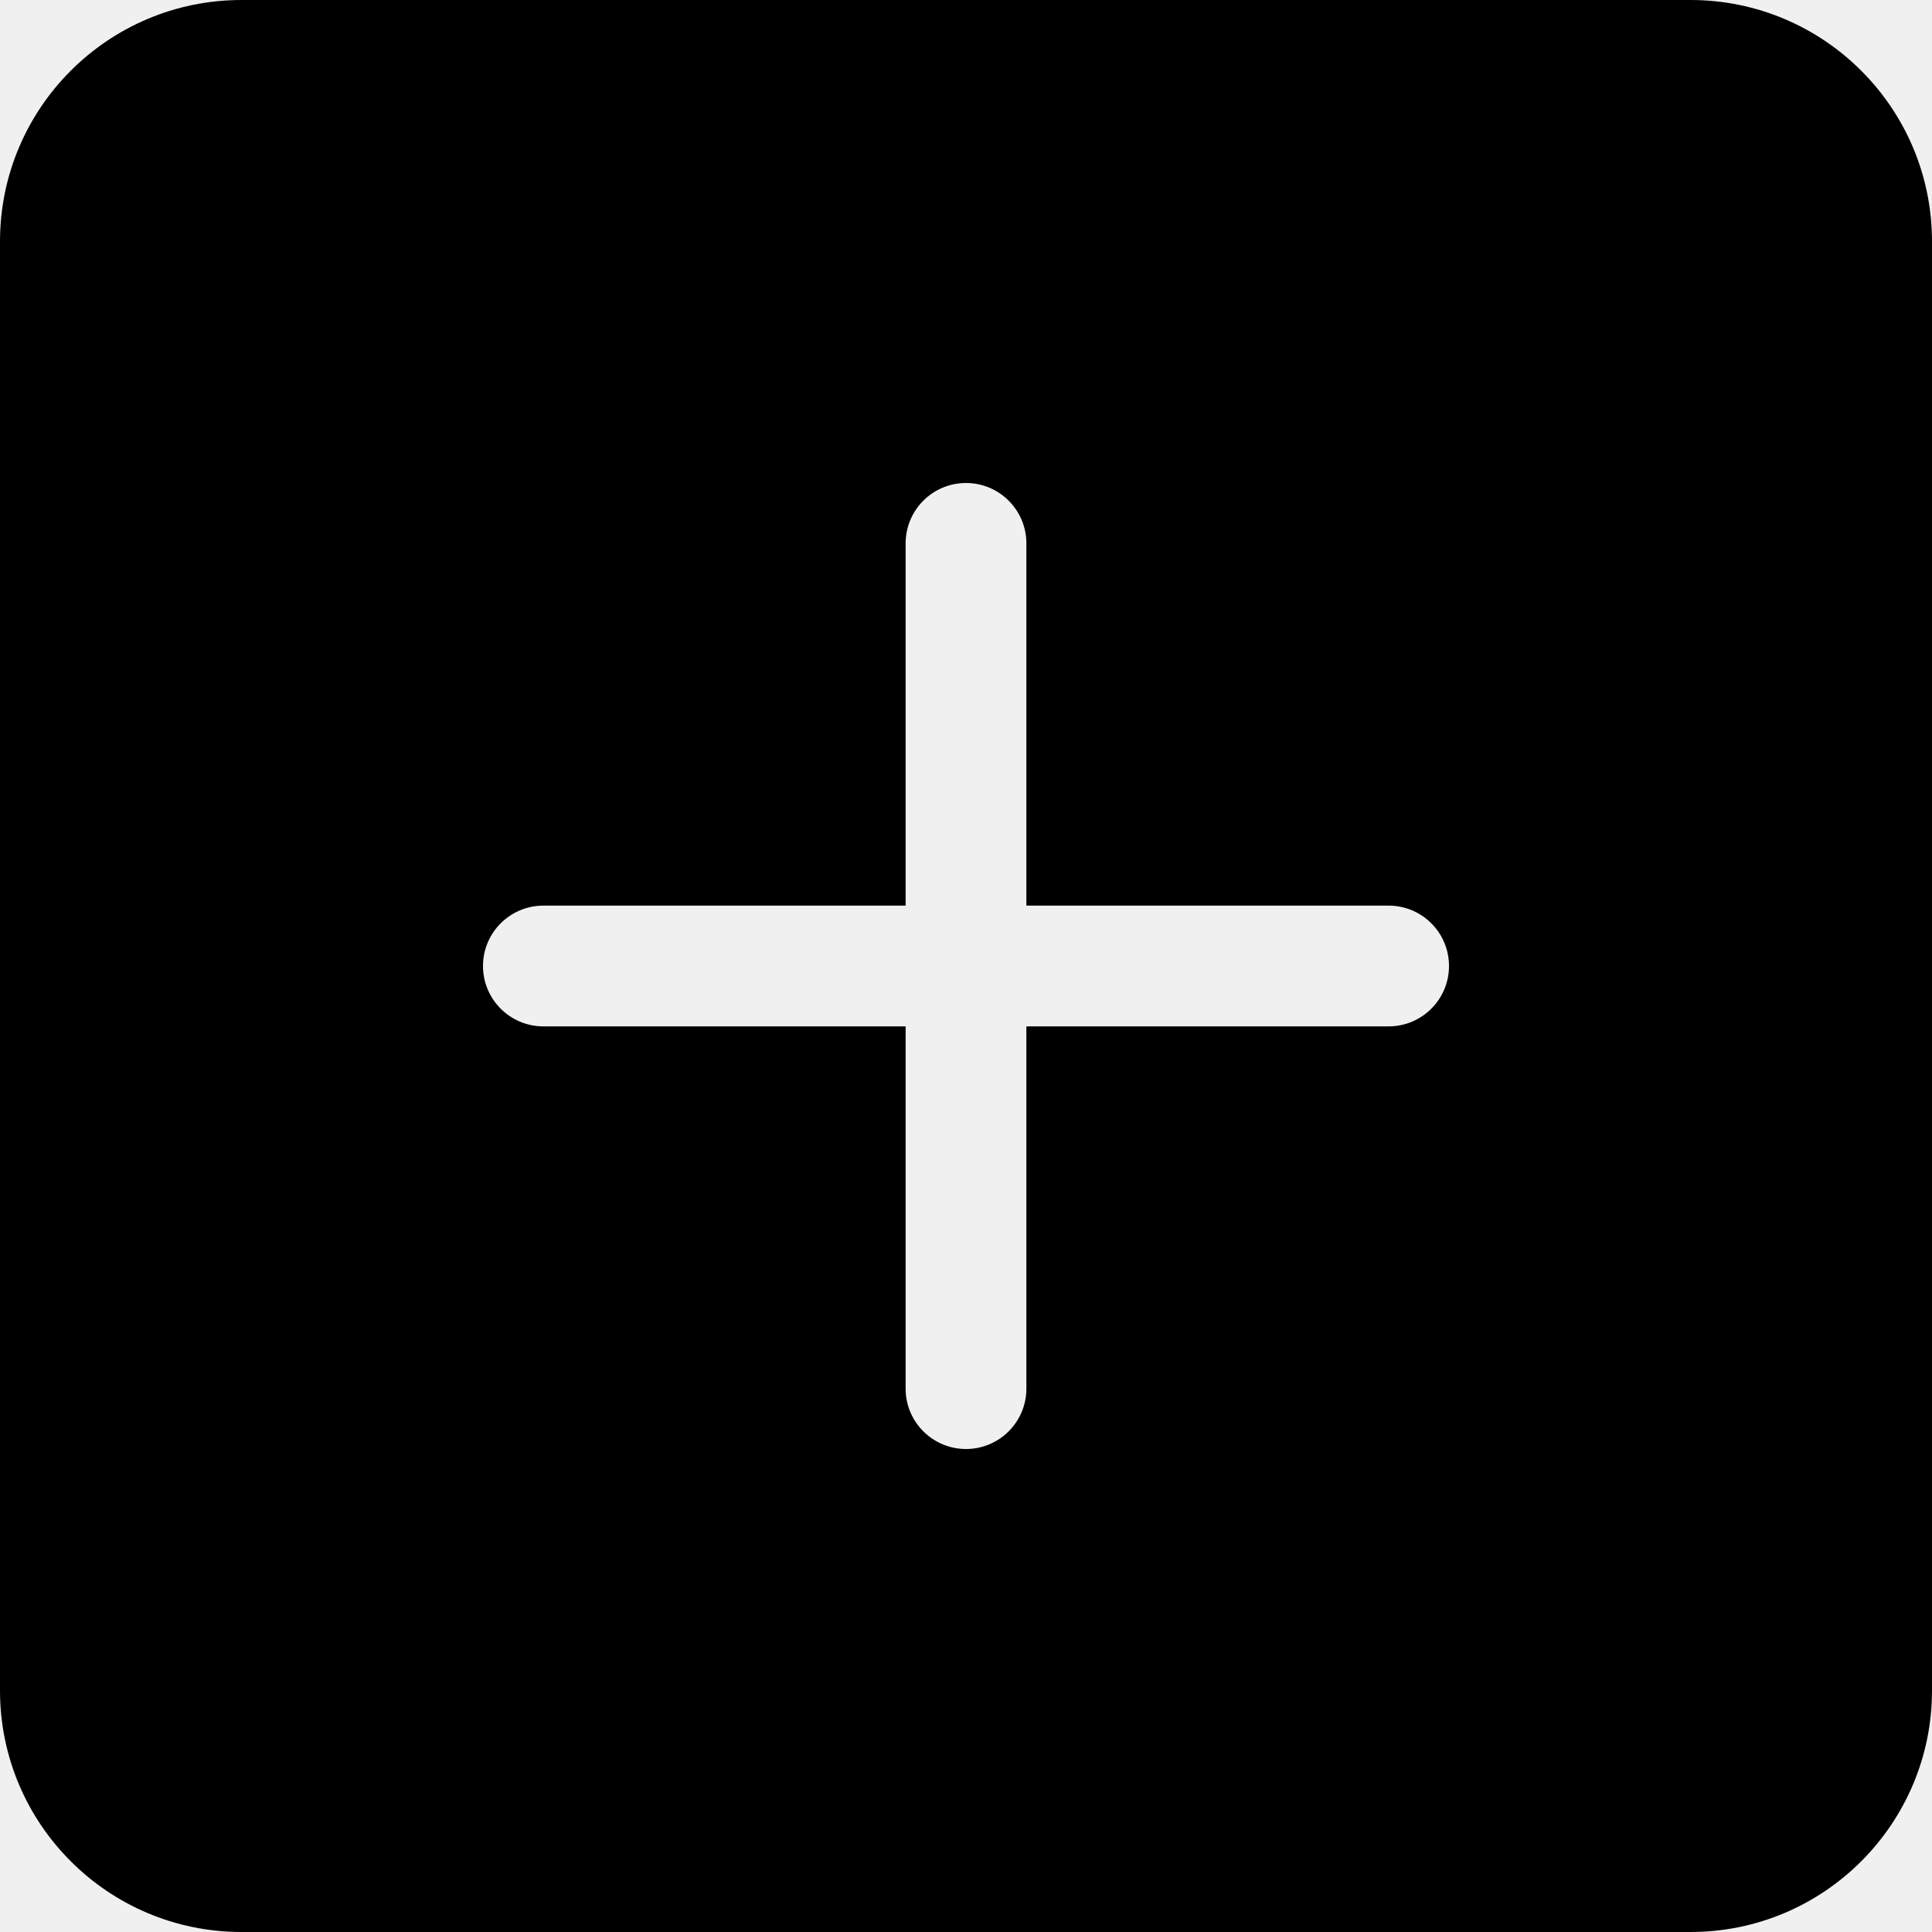
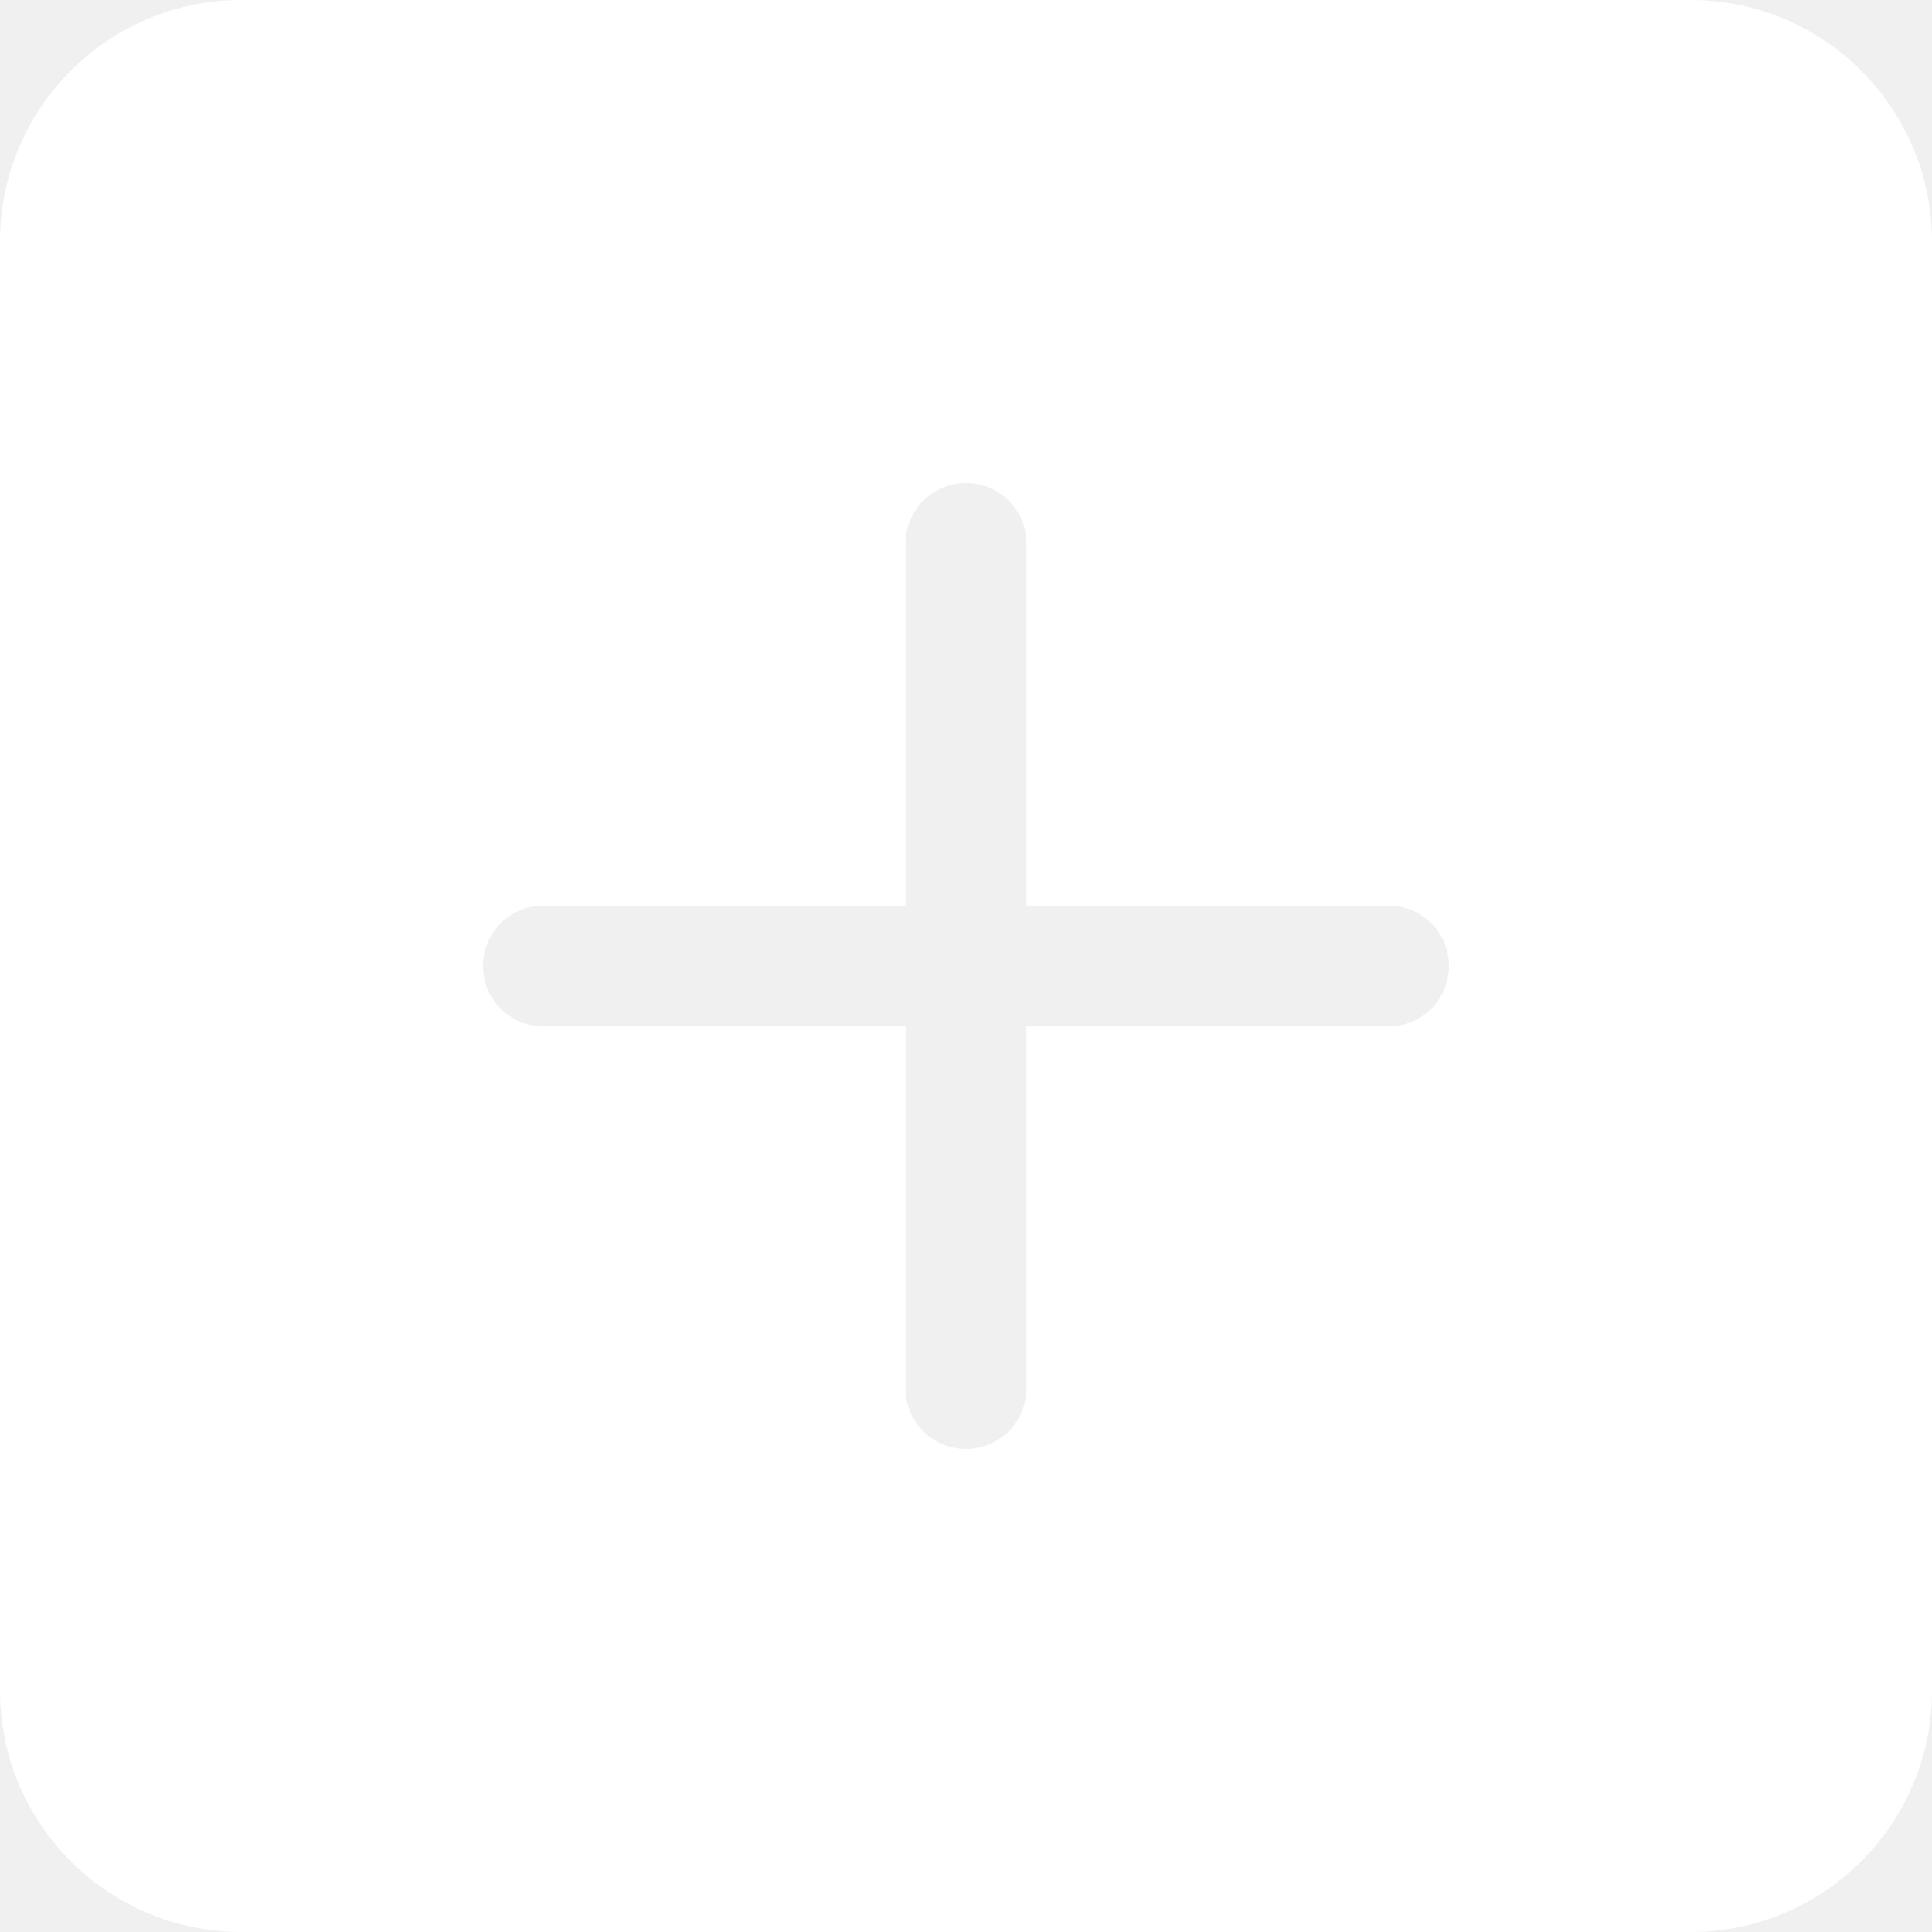
- <svg xmlns="http://www.w3.org/2000/svg" width="16" height="16" fill="currentColor" class="bi bi-plus-square-fill" viewBox="0 0 16 16">
+ <svg xmlns="http://www.w3.org/2000/svg" width="25" height="25" fill="white" class="bi bi-plus-square-fill" viewBox="0 0 16 16">
  <path d="M2 0a2 2 0 0 0-2 2v12a2 2 0 0 0 2 2h12a2 2 0 0 0 2-2V2a2 2 0 0 0-2-2H2zm6.5 4.5v3h3a.5.5 0 0 1 0 1h-3v3a.5.5 0 0 1-1 0v-3h-3a.5.5 0 0 1 0-1h3v-3a.5.5 0 0 1 1 0z" />
</svg>
